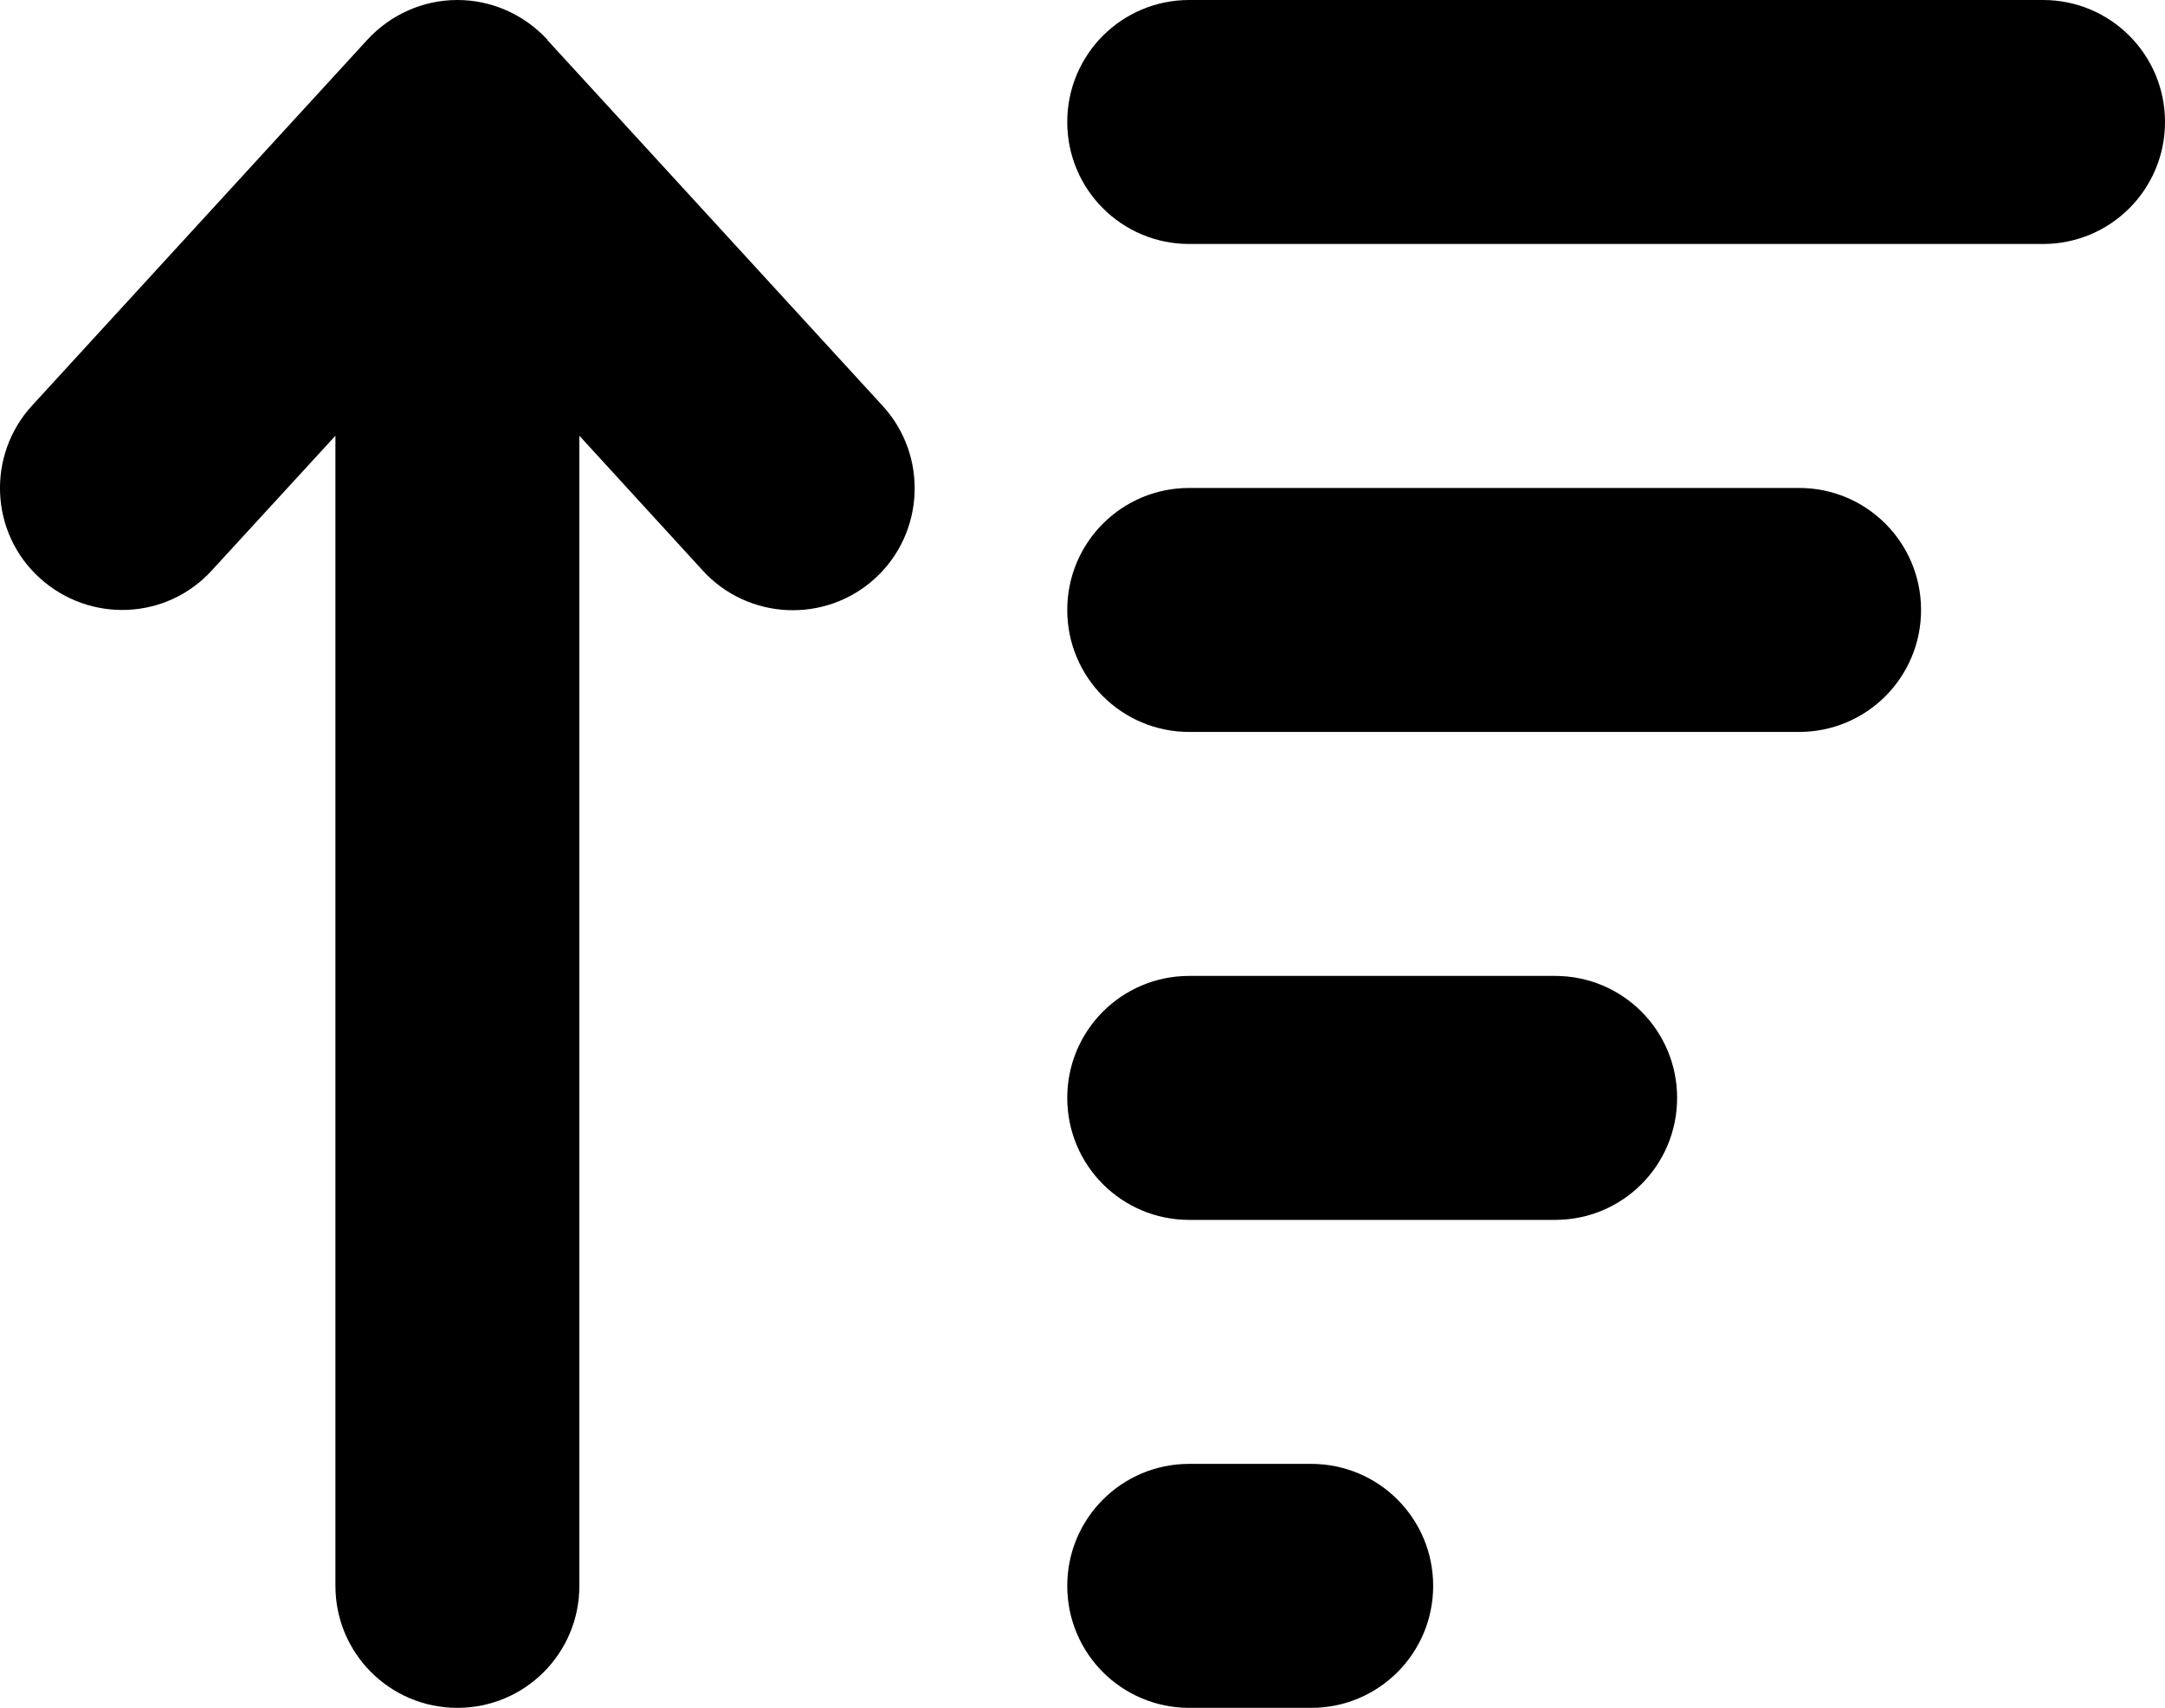
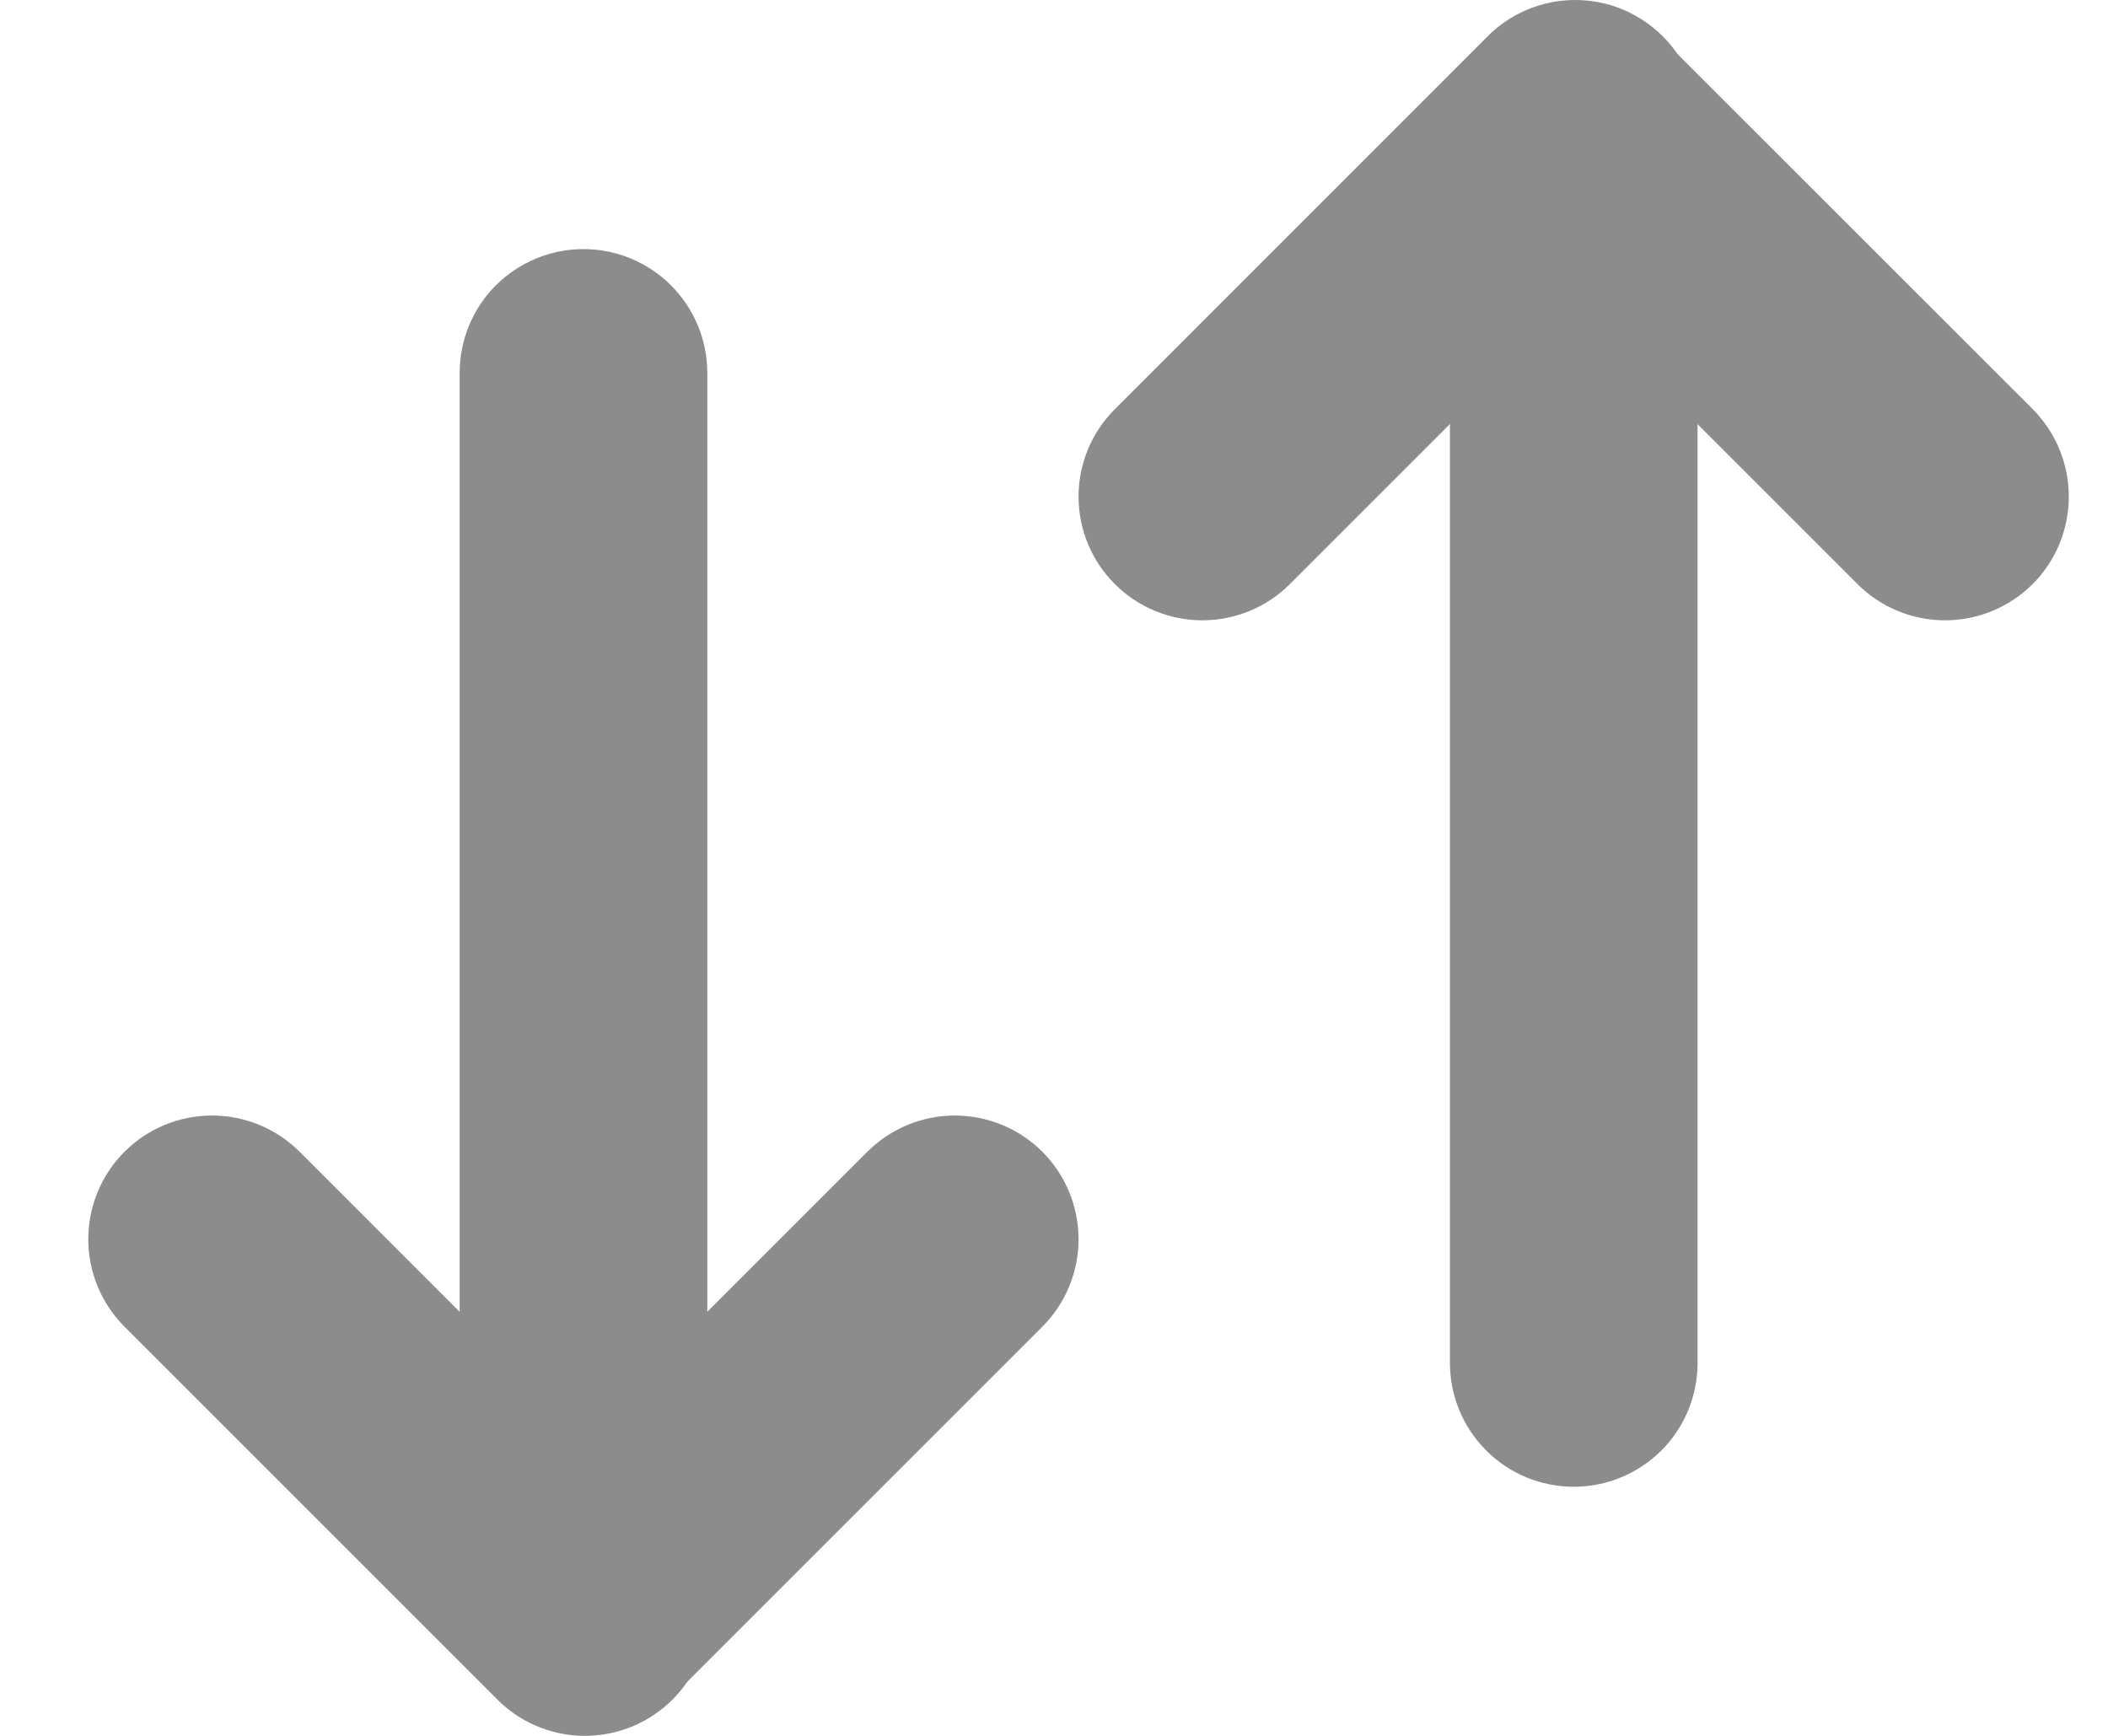
- <svg xmlns="http://www.w3.org/2000/svg" width="568" height="448" viewBox="0 0 568 448" fill="none">
-   <path d="M143.6 10.4C137.5 3.8 129 0 120 0C111 0 102.5 3.8 96.4 10.4L8.4 106.4C-3.5 119.4 -2.7 139.7 10.4 151.6C23.5 163.5 43.7 162.7 55.6 149.6L88 114.3V416C88 433.7 102.3 448 120 448C137.7 448 152 433.7 152 416V114.3L184.4 149.7C196.3 162.7 216.6 163.6 229.6 151.7C242.6 139.8 243.5 119.5 231.6 106.5L143.6 10.5V10.4ZM312 448H344C361.7 448 376 433.7 376 416C376 398.3 361.7 384 344 384H312C294.3 384 280 398.3 280 416C280 433.7 294.3 448 312 448ZM312 320H408C425.7 320 440 305.7 440 288C440 270.3 425.7 256 408 256H312C294.3 256 280 270.3 280 288C280 305.7 294.3 320 312 320ZM312 192H472C489.7 192 504 177.7 504 160C504 142.3 489.7 128 472 128H312C294.3 128 280 142.3 280 160C280 177.7 294.3 192 312 192ZM312 64H536C553.7 64 568 49.7 568 32C568 14.3 553.7 0 536 0H312C294.3 0 280 14.3 280 32C280 49.7 294.3 64 312 64Z" fill="black" />
+ <svg xmlns="http://www.w3.org/2000/svg" width="17" height="14" viewBox="0 0 17 14" fill="none">
+   <path fill-rule="evenodd" clip-rule="evenodd" d="M8.991 4.711C8.803 4.524 8.698 4.27 8.698 4.005C8.698 3.741 8.803 3.487 8.991 3.3L11.985 0.305C12.077 0.209 12.188 0.133 12.309 0.081C12.431 0.029 12.562 0.001 12.695 3.76905e-05C12.827 -0.001 12.959 0.024 13.081 0.074C13.204 0.125 13.315 0.199 13.409 0.292C13.503 0.386 13.577 0.498 13.627 0.62C13.677 0.743 13.703 0.874 13.701 1.007C13.7 1.139 13.673 1.27 13.62 1.392C13.568 1.514 13.492 1.624 13.397 1.716L10.402 4.711C10.215 4.898 9.961 5.003 9.696 5.003C9.432 5.003 9.178 4.898 8.991 4.711Z" fill="#8C8C8C" />
+   <path fill-rule="evenodd" clip-rule="evenodd" d="M16.392 4.711C16.204 4.898 15.95 5.003 15.686 5.003C15.421 5.003 15.167 4.898 14.98 4.711L11.985 1.716C11.803 1.528 11.703 1.276 11.705 1.014C11.707 0.752 11.812 0.502 11.998 0.317C12.182 0.132 12.433 0.027 12.695 0.025C12.956 0.022 13.209 0.123 13.397 0.305L16.392 3.299C16.579 3.487 16.684 3.741 16.684 4.005C16.684 4.27 16.579 4.524 16.392 4.711Z" fill="#8C8C8C" />
+   <path fill-rule="evenodd" clip-rule="evenodd" d="M12.692 2.009C12.956 2.009 13.21 2.114 13.398 2.301C13.585 2.488 13.69 2.742 13.69 3.007V10.993C13.69 11.258 13.585 11.512 13.398 11.699C13.21 11.886 12.956 11.991 12.692 11.991C12.427 11.991 12.173 11.886 11.986 11.699C11.799 11.512 11.693 11.258 11.693 10.993V3.007C11.693 2.742 11.799 2.488 11.986 2.301C12.173 2.114 12.427 2.009 12.692 2.009ZM8.406 9.289C8.593 9.476 8.698 9.73 8.698 9.995C8.698 10.259 8.593 10.513 8.406 10.7L5.411 13.695C5.223 13.877 4.971 13.978 4.709 13.975C4.448 13.973 4.197 13.868 4.012 13.683C3.827 13.498 3.722 13.248 3.72 12.986C3.717 12.724 3.818 12.472 4 12.284L6.995 9.289C7.182 9.102 7.436 8.997 7.7 8.997C7.965 8.997 8.219 9.102 8.406 9.289Z" fill="#8C8C8C" />
+   <path fill-rule="evenodd" clip-rule="evenodd" d="M1.004 9.289C1.191 9.102 1.445 8.997 1.71 8.997C1.975 8.997 2.229 9.102 2.416 9.289L5.41 12.284C5.506 12.376 5.582 12.486 5.634 12.608C5.686 12.729 5.714 12.861 5.715 12.993C5.716 13.126 5.691 13.257 5.641 13.38C5.591 13.502 5.517 13.614 5.423 13.708C5.329 13.801 5.218 13.876 5.095 13.926C4.972 13.976 4.841 14.001 4.708 14C4.576 13.999 4.445 13.971 4.323 13.919C4.201 13.867 4.091 13.791 3.999 13.695L1.004 10.7C0.817 10.513 0.712 10.259 0.712 9.995C0.712 9.73 0.817 9.476 1.004 9.289Z" fill="#8C8C8C" />
+   <path fill-rule="evenodd" clip-rule="evenodd" d="M4.705 11.991C4.441 11.991 4.187 11.886 3.999 11.699C3.812 11.512 3.707 11.258 3.707 10.993V3.007C3.707 2.742 3.812 2.488 3.999 2.301C4.187 2.114 4.441 2.009 4.705 2.009C4.97 2.009 5.224 2.114 5.411 2.301C5.598 2.488 5.704 2.742 5.704 3.007V10.993C5.704 11.258 5.598 11.512 5.411 11.699C5.224 11.886 4.97 11.991 4.705 11.991Z" fill="#8C8C8C" />
</svg>
